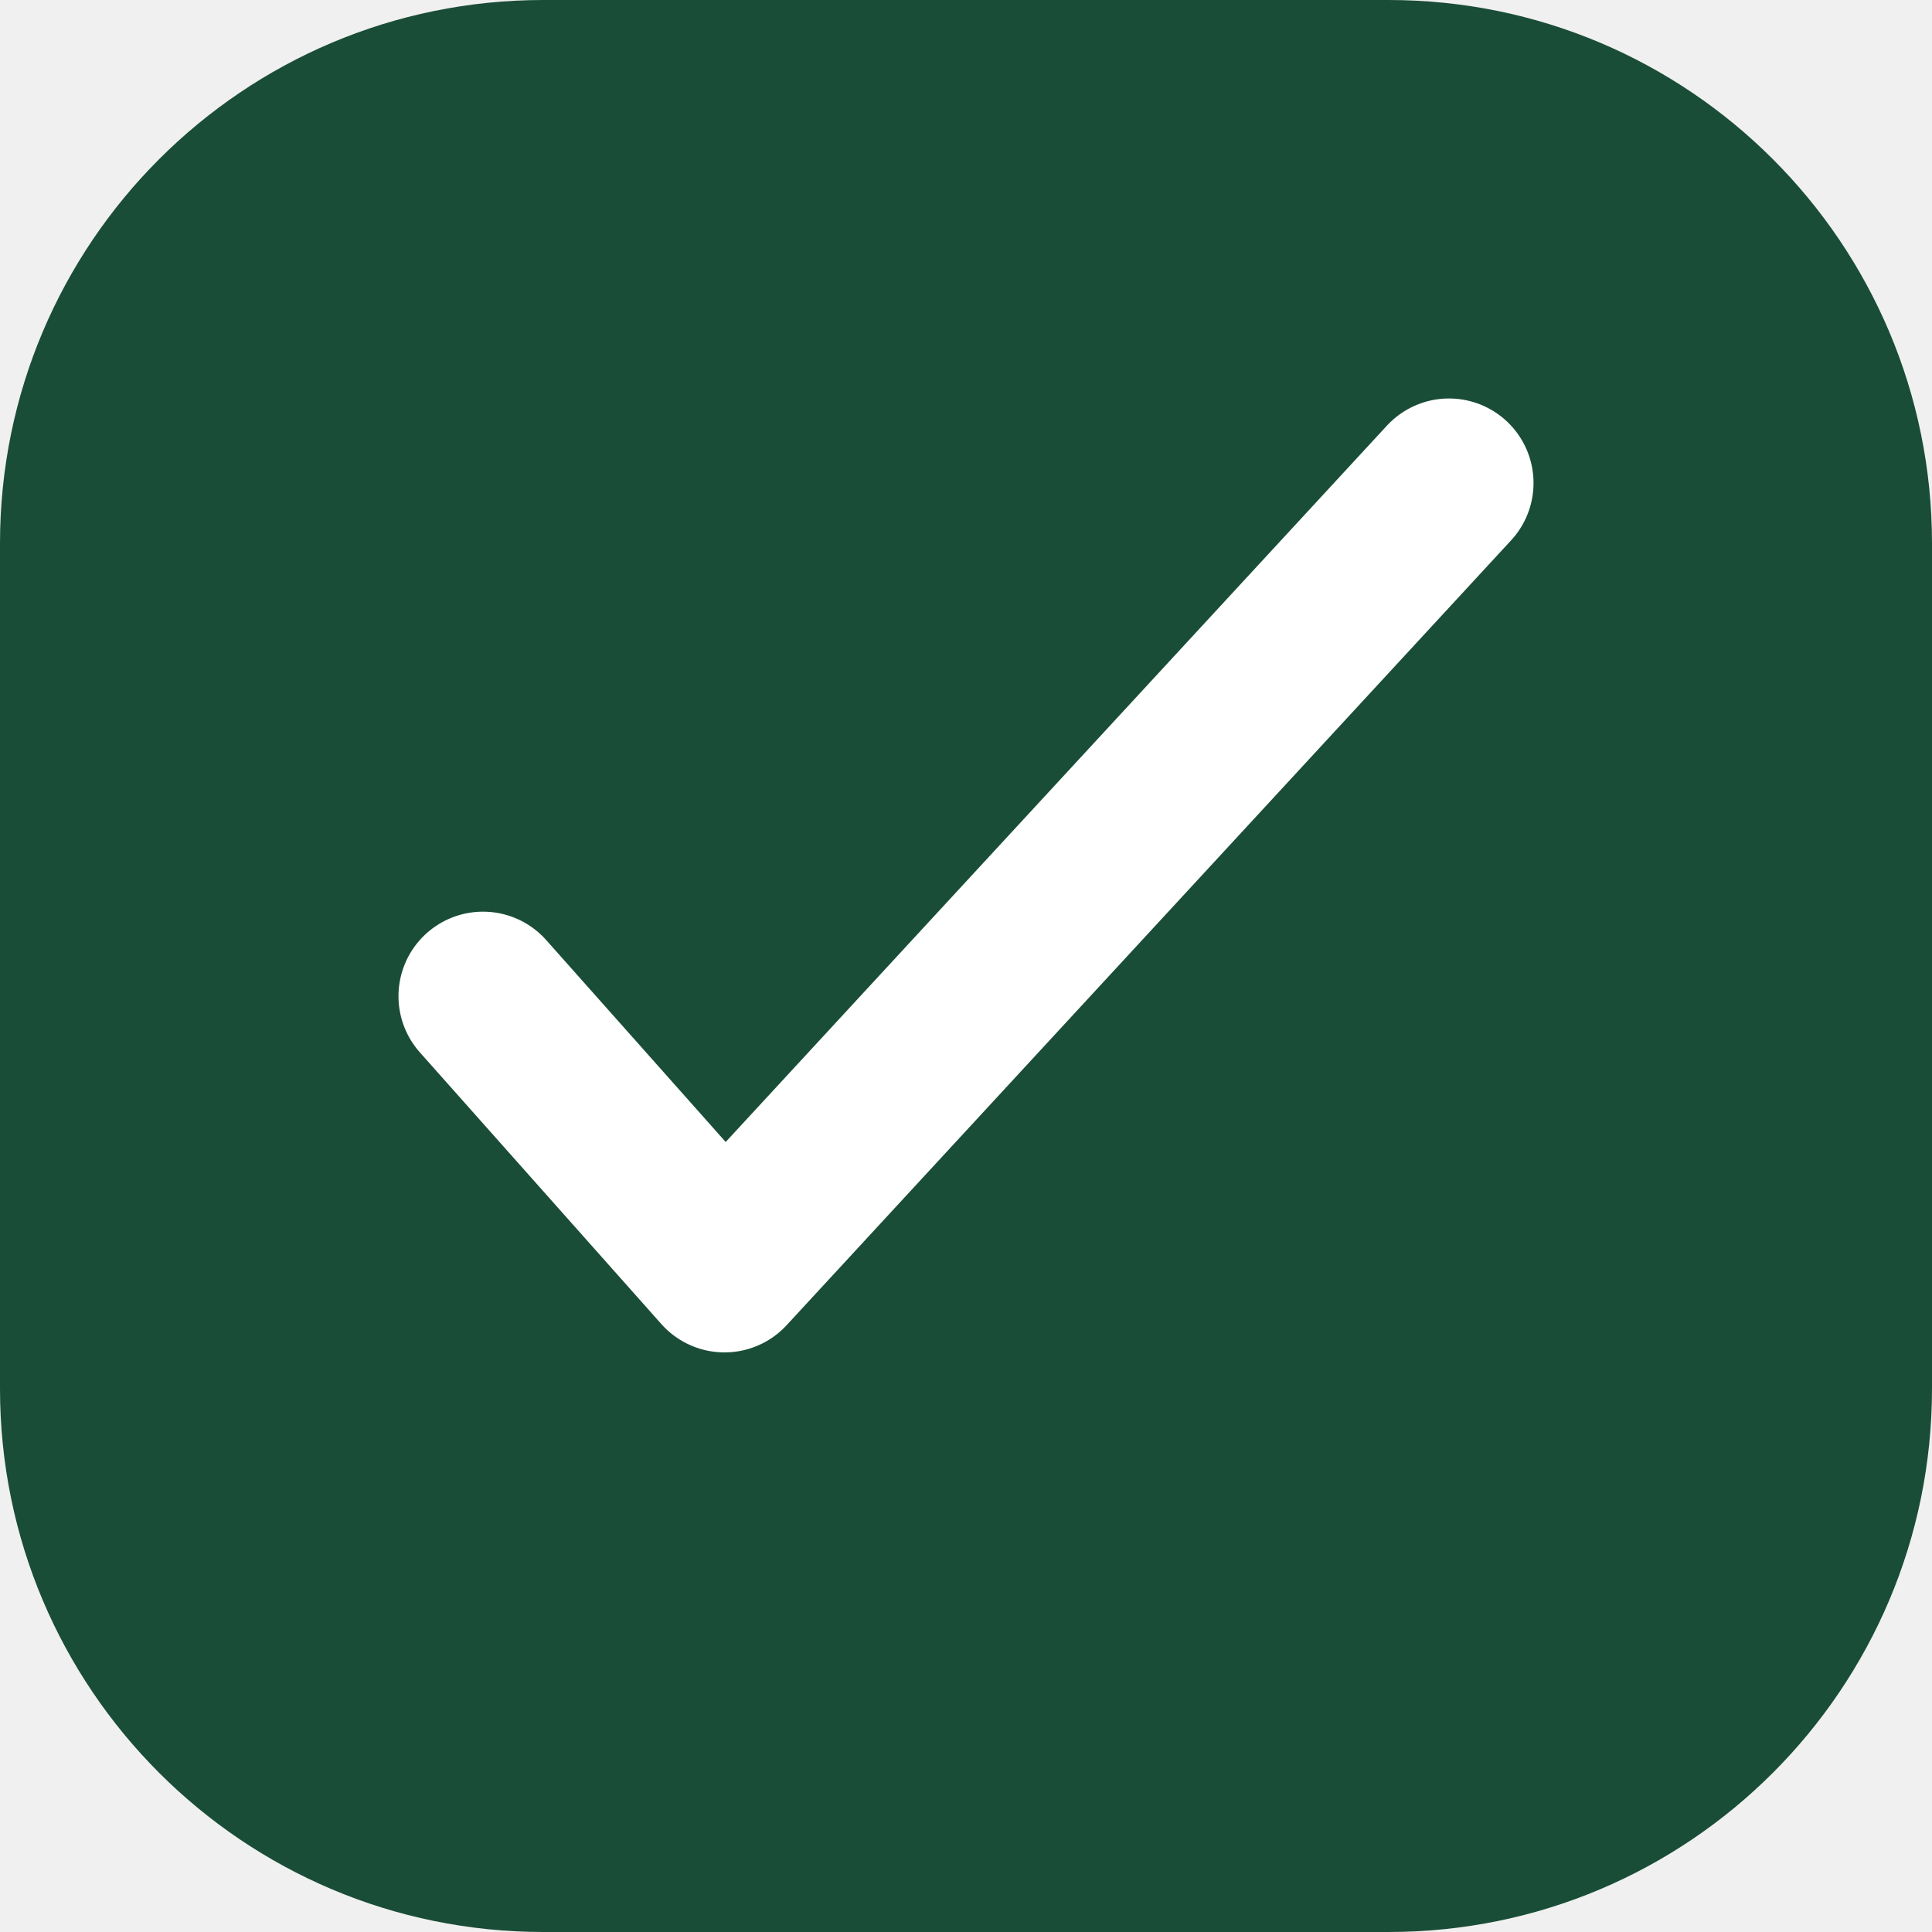
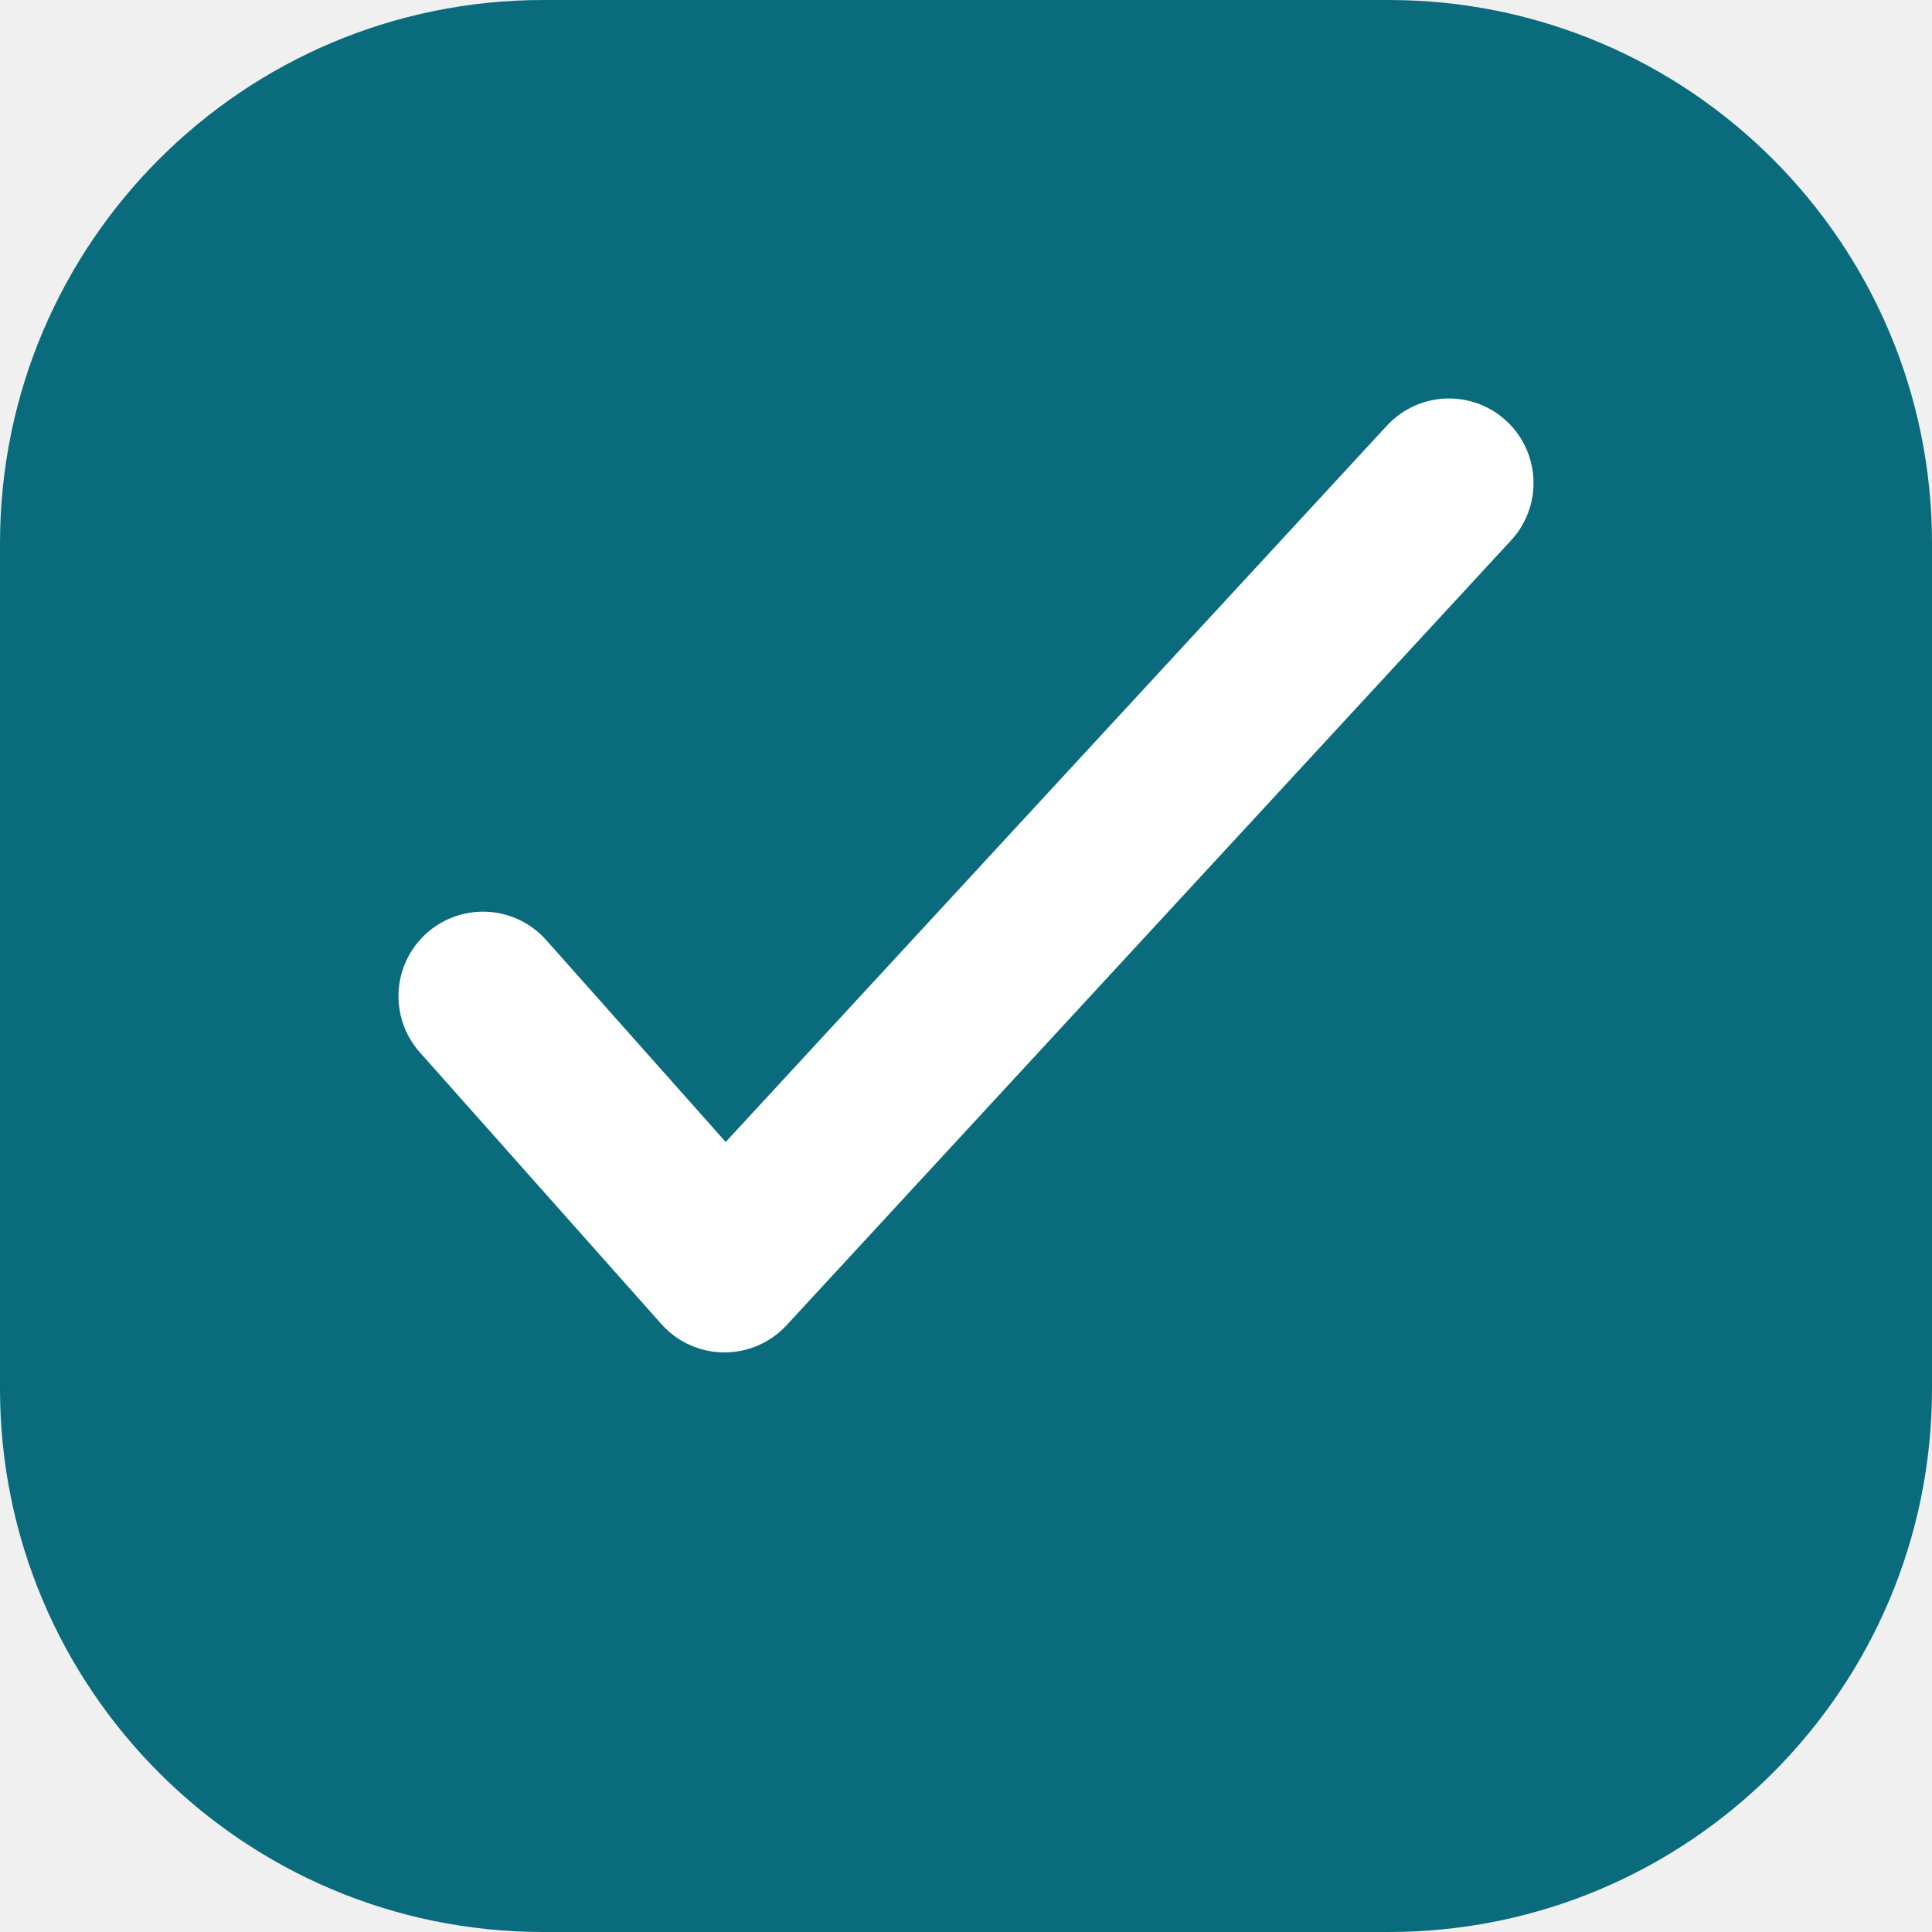
<svg xmlns="http://www.w3.org/2000/svg" viewBox="0 0 32 32" fill="none">
-   <rect width="32" height="32" rx="9" fill="#1a4d38" />
+   <rect width="32" height="32" rx="9" fill="#0a6b7c" />
  <path d="M8 16.5l4 4.5 12-13" stroke="#fff" stroke-width="2.8" stroke-linecap="round" stroke-linejoin="round" />
</svg>
